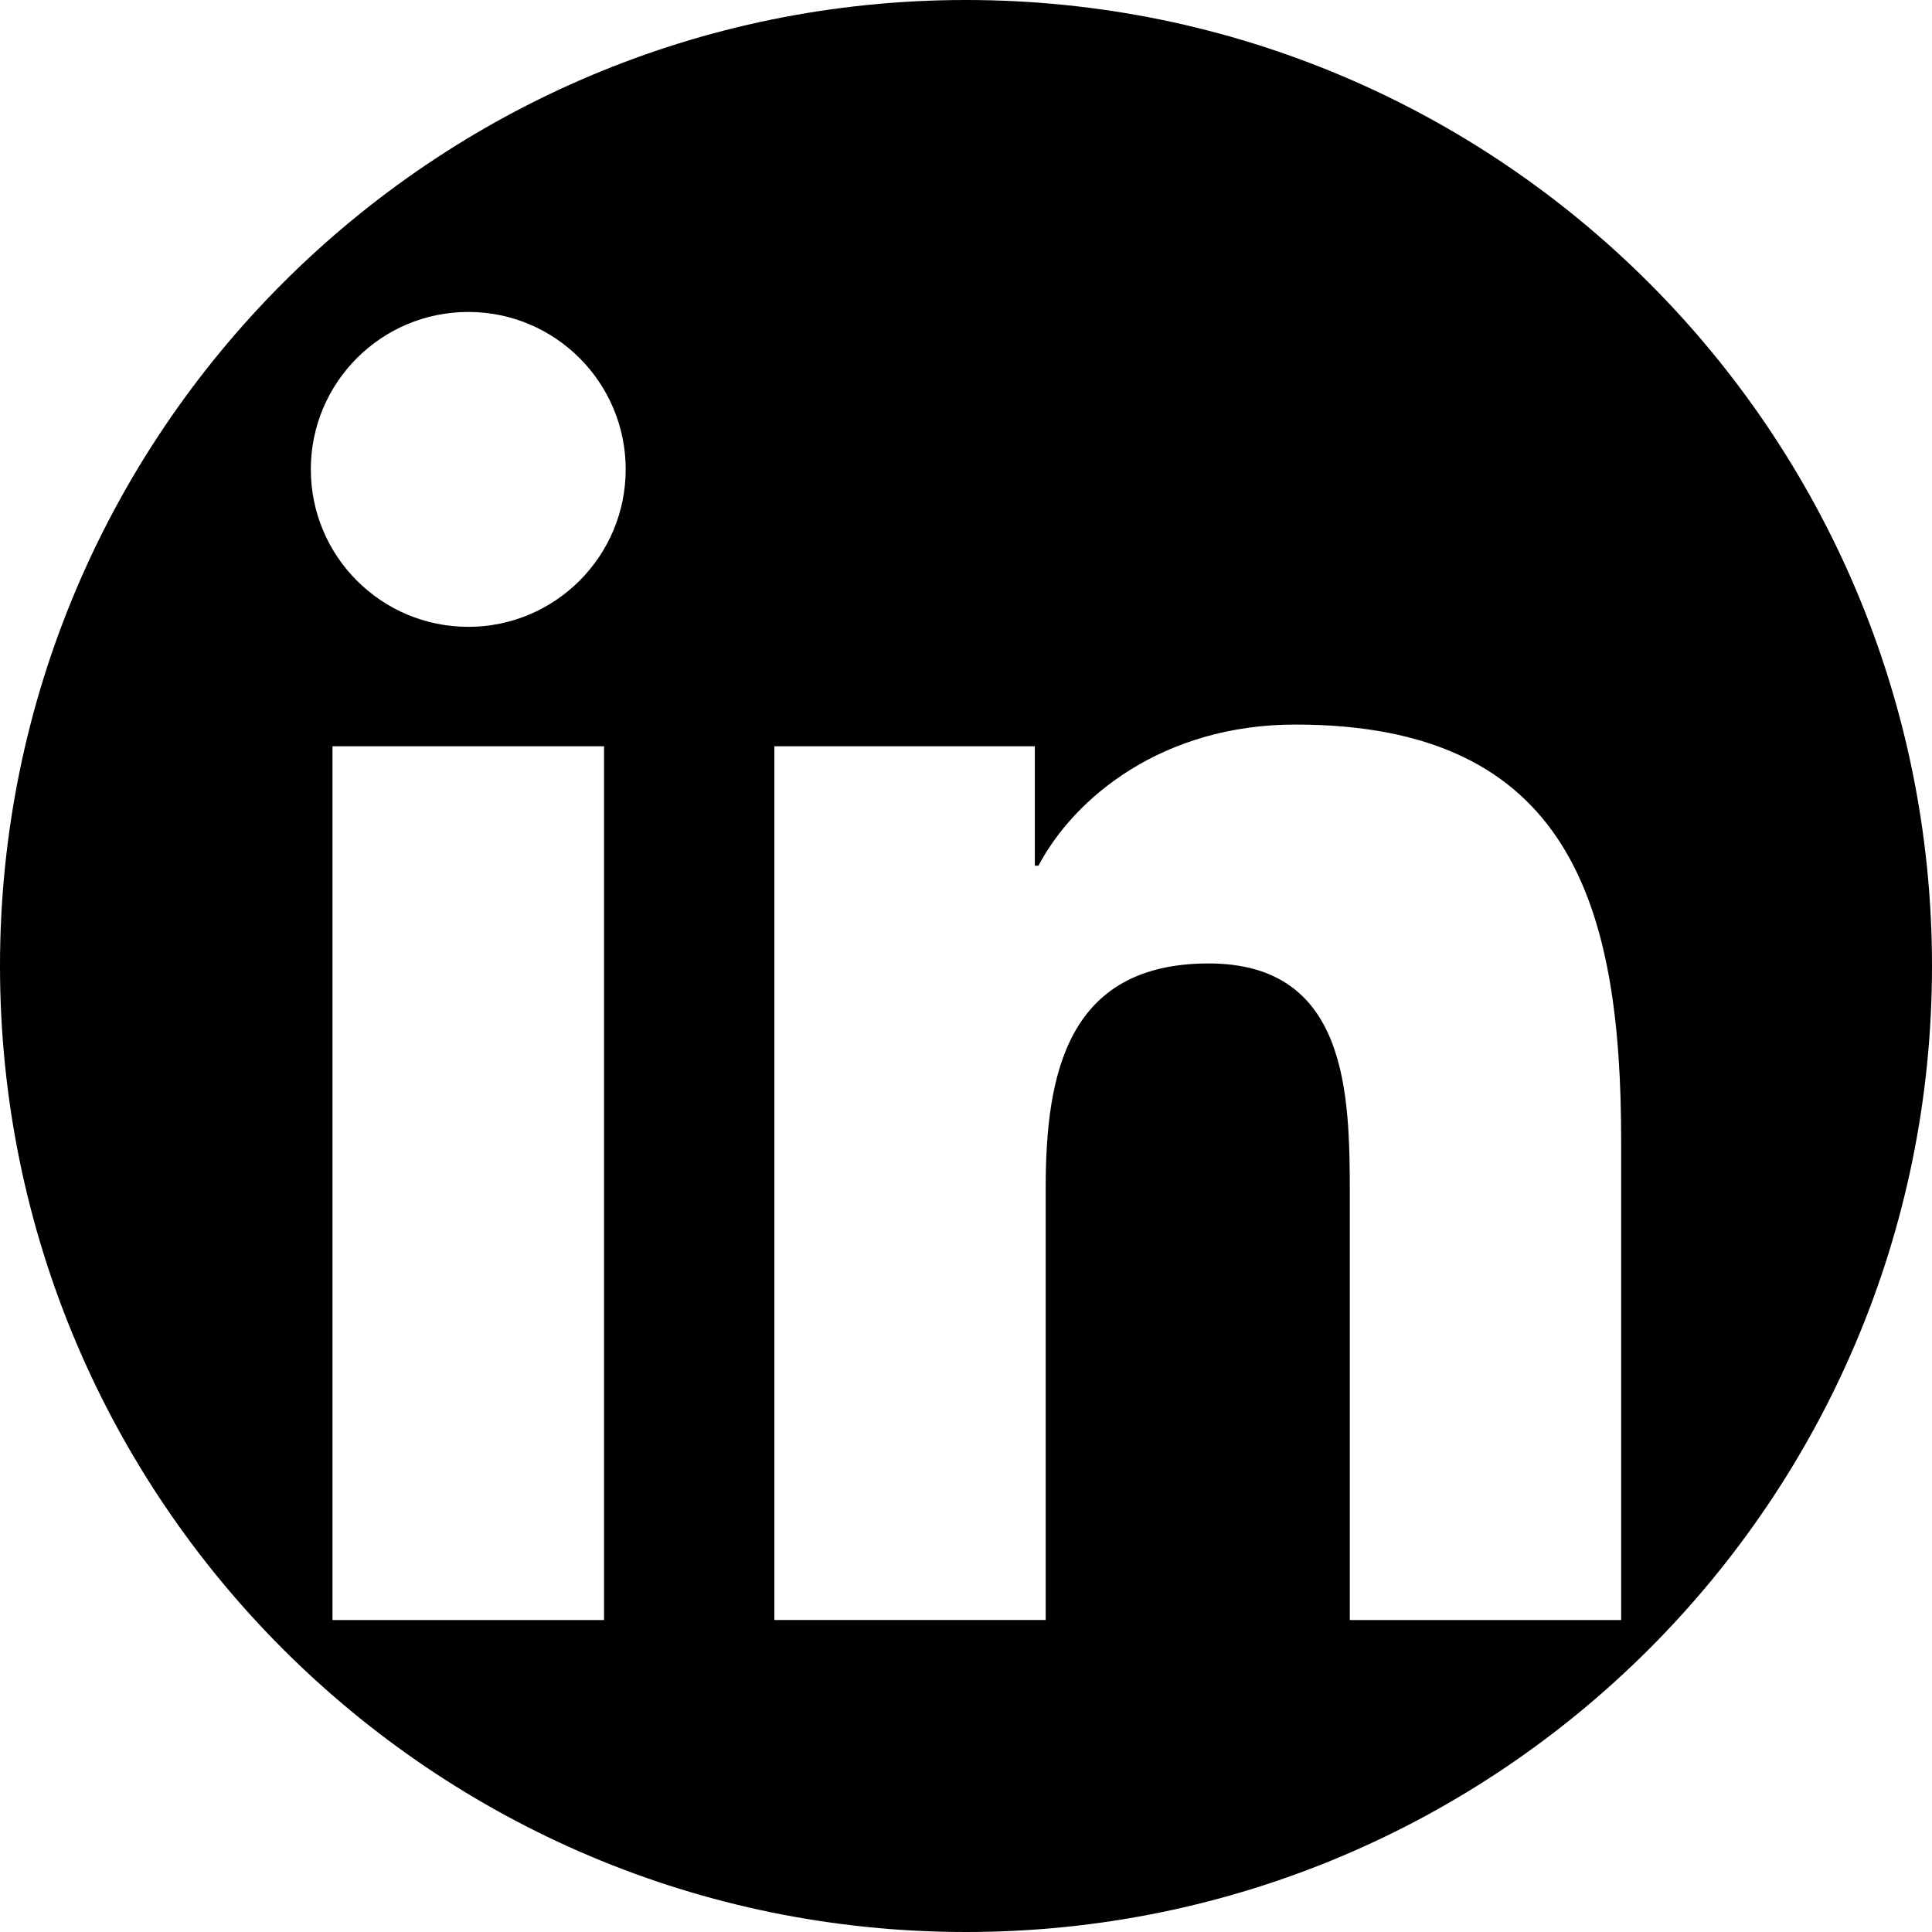
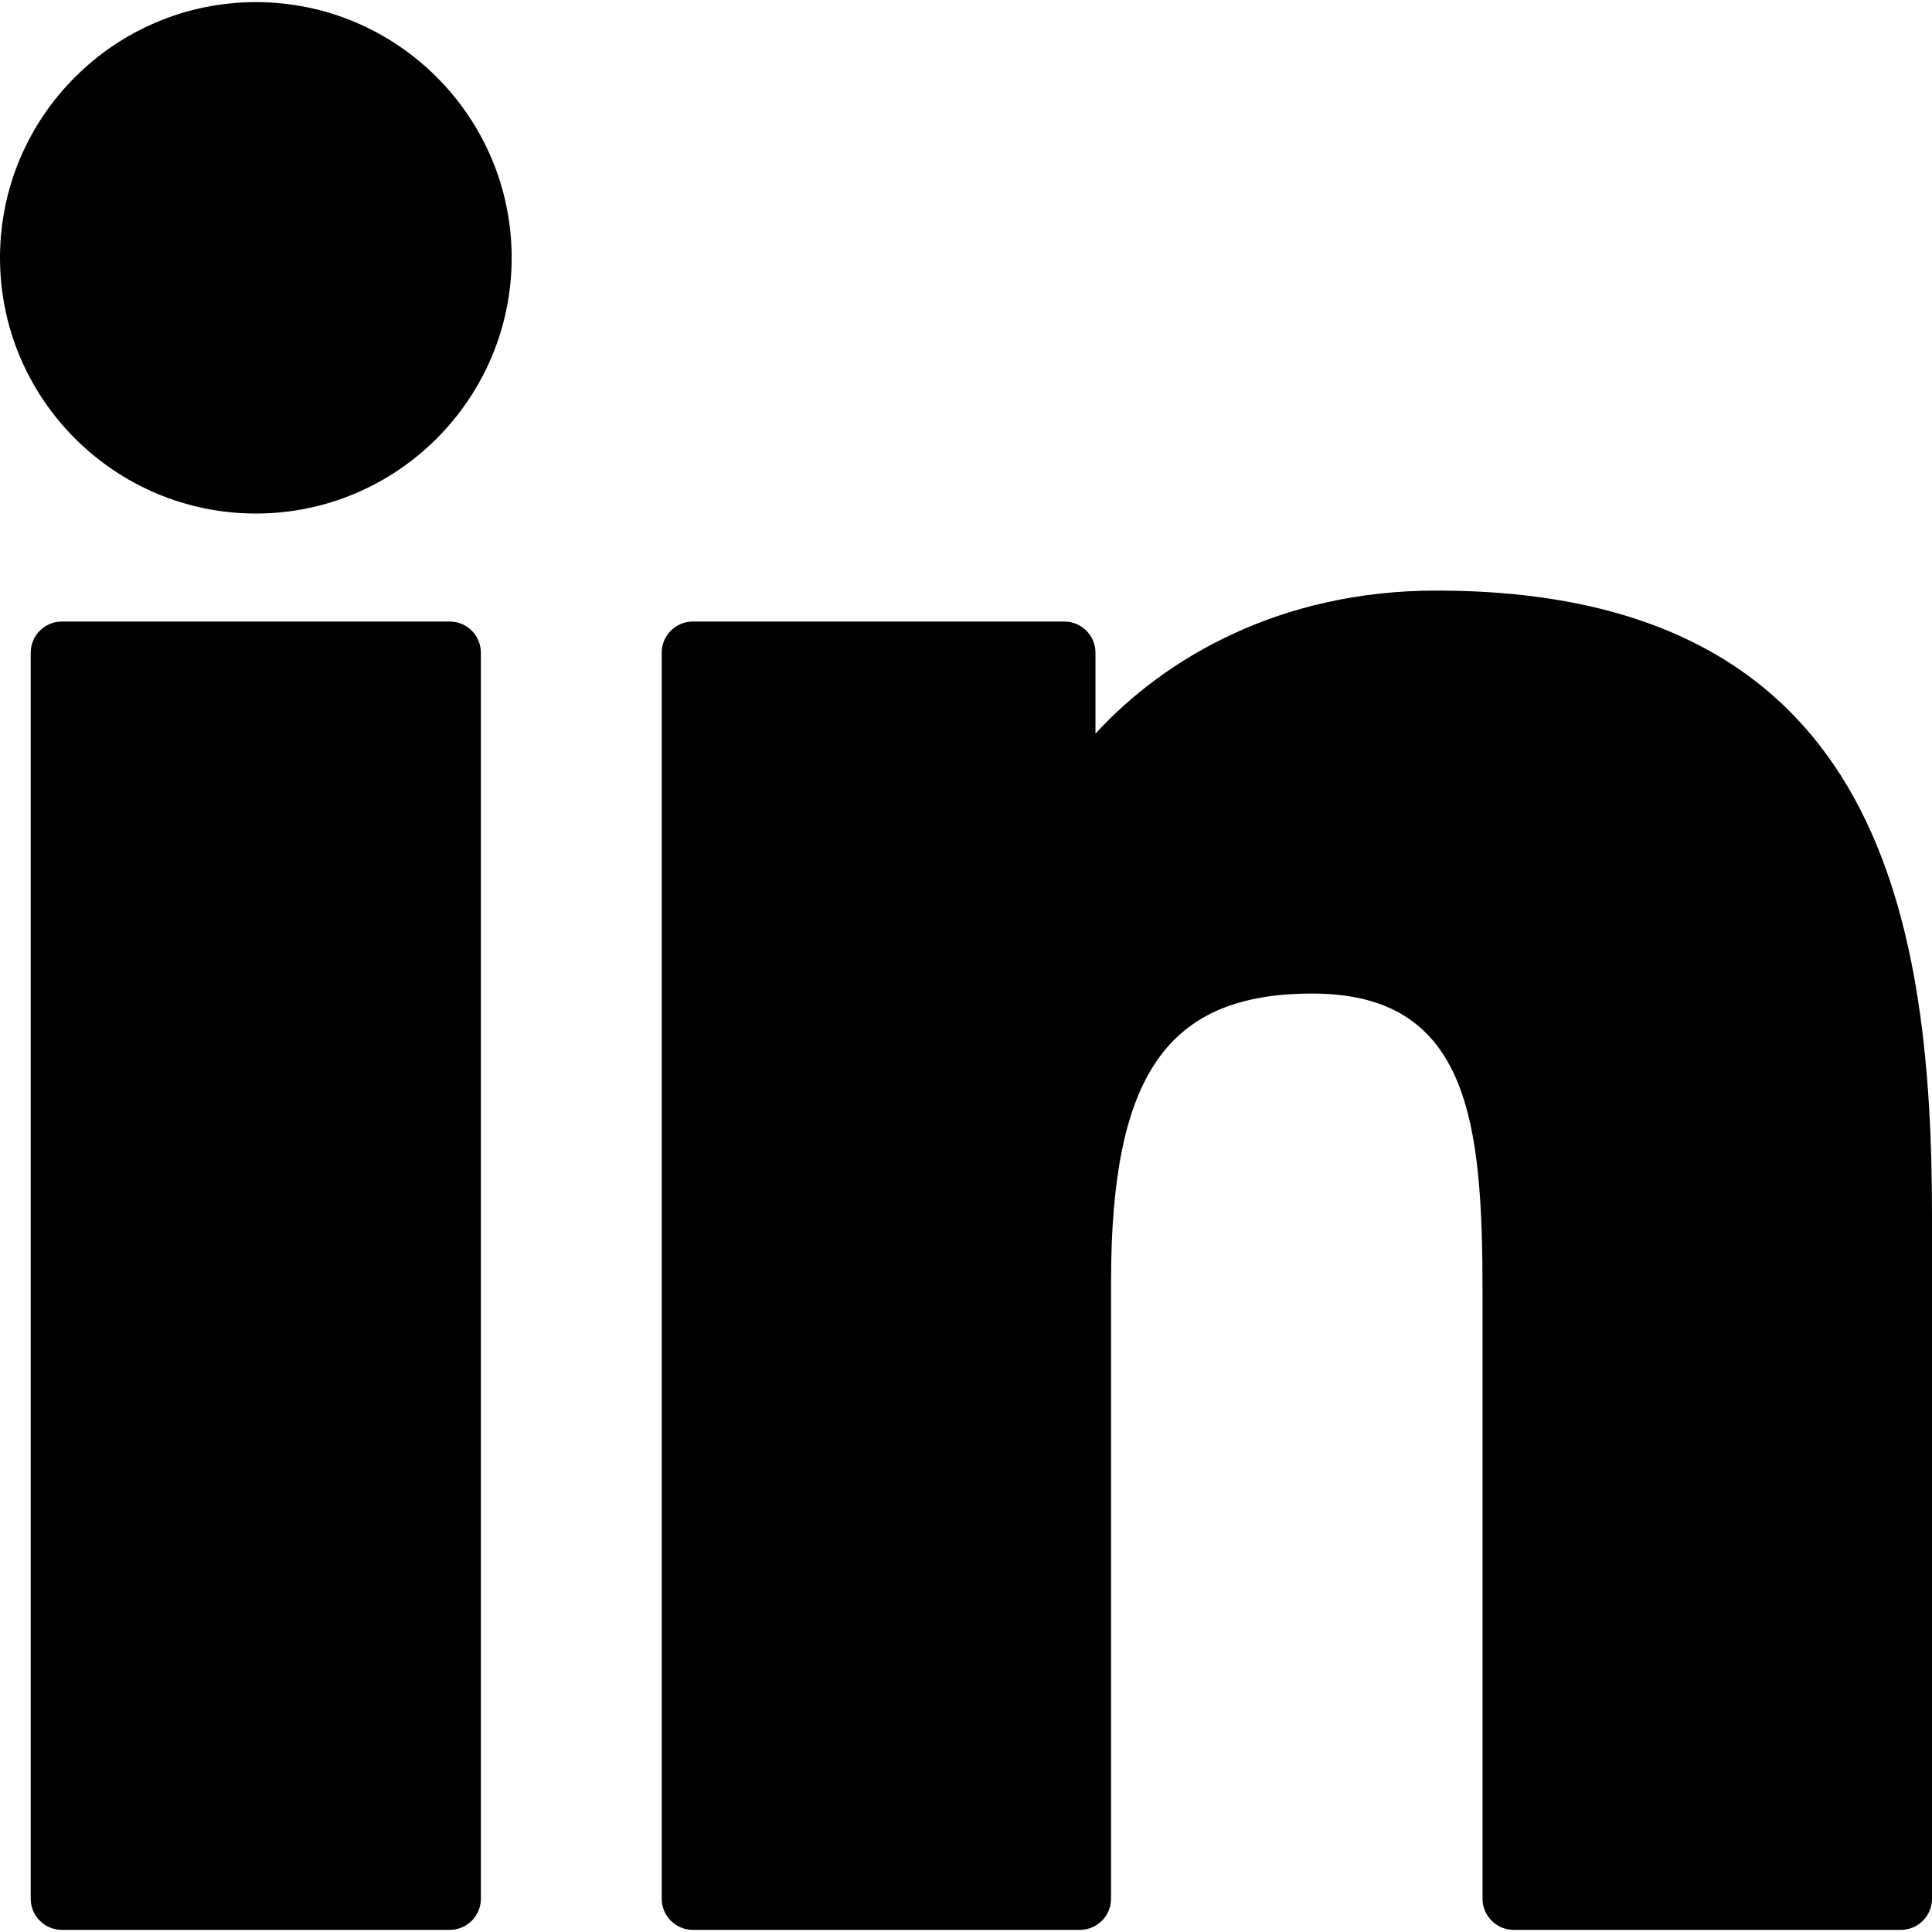
- <svg xmlns="http://www.w3.org/2000/svg" version="1.1" id="Capa_1" x="0px" y="0px" width="97.75px" height="97.75px" viewBox="0 0 97.75 97.75" style="enable-background:new 0 0 97.75 97.75;" xml:space="preserve">
-   <g>
-     <path d="M48.875,0C21.882,0,0,21.882,0,48.875S21.882,97.75,48.875,97.75S97.75,75.868,97.75,48.875S75.868,0,48.875,0z    M30.562,81.966h-13.74V37.758h13.74V81.966z M23.695,31.715c-4.404,0-7.969-3.57-7.969-7.968c0.001-4.394,3.565-7.964,7.969-7.964   c4.392,0,7.962,3.57,7.962,7.964C31.657,28.146,28.086,31.715,23.695,31.715z M82.023,81.966H68.294V60.467   c0-5.127-0.095-11.721-7.142-11.721c-7.146,0-8.245,5.584-8.245,11.35v21.869H39.179V37.758h13.178v6.041h0.185   c1.835-3.476,6.315-7.14,13-7.14c13.913,0,16.481,9.156,16.481,21.059V81.966z" />
+ <svg xmlns="http://www.w3.org/2000/svg" version="1.1" id="Layer_1" x="0px" y="0px" viewBox="0 0 310 310" style="enable-background:new 0 0 310 310;" xml:space="preserve">
+   <g id="XMLID_801_">
+     <path id="XMLID_802_" d="M72.16,99.73H9.927c-2.762,0-5,2.239-5,5v199.928c0,2.762,2.238,5,5,5H72.16c2.762,0,5-2.238,5-5V104.73   C77.16,101.969,74.922,99.73,72.16,99.73z" />
+     <path id="XMLID_803_" d="M41.066,0.341C18.422,0.341,0,18.743,0,41.362C0,63.991,18.422,82.4,41.066,82.4   c22.626,0,41.033-18.41,41.033-41.038C82.1,18.743,63.692,0.341,41.066,0.341z" />
+     <path id="XMLID_804_" d="M230.454,94.761c-24.995,0-43.472,10.745-54.679,22.954V104.73c0-2.761-2.238-5-5-5h-59.599   c-2.762,0-5,2.239-5,5v199.928c0,2.762,2.238,5,5,5h62.097c2.762,0,5-2.238,5-5v-98.918c0-33.333,9.054-46.319,32.29-46.319   c25.306,0,27.317,20.818,27.317,48.034v97.204c0,2.762,2.238,5,5,5H305c2.762,0,5-2.238,5-5V194.995   C310,145.43,300.549,94.761,230.454,94.761z" />
  </g>
  <g>
</g>
  <g>
</g>
  <g>
</g>
  <g>
</g>
  <g>
</g>
  <g>
</g>
  <g>
</g>
  <g>
</g>
  <g>
</g>
  <g>
</g>
  <g>
</g>
  <g>
</g>
  <g>
</g>
  <g>
</g>
  <g>
</g>
</svg>
